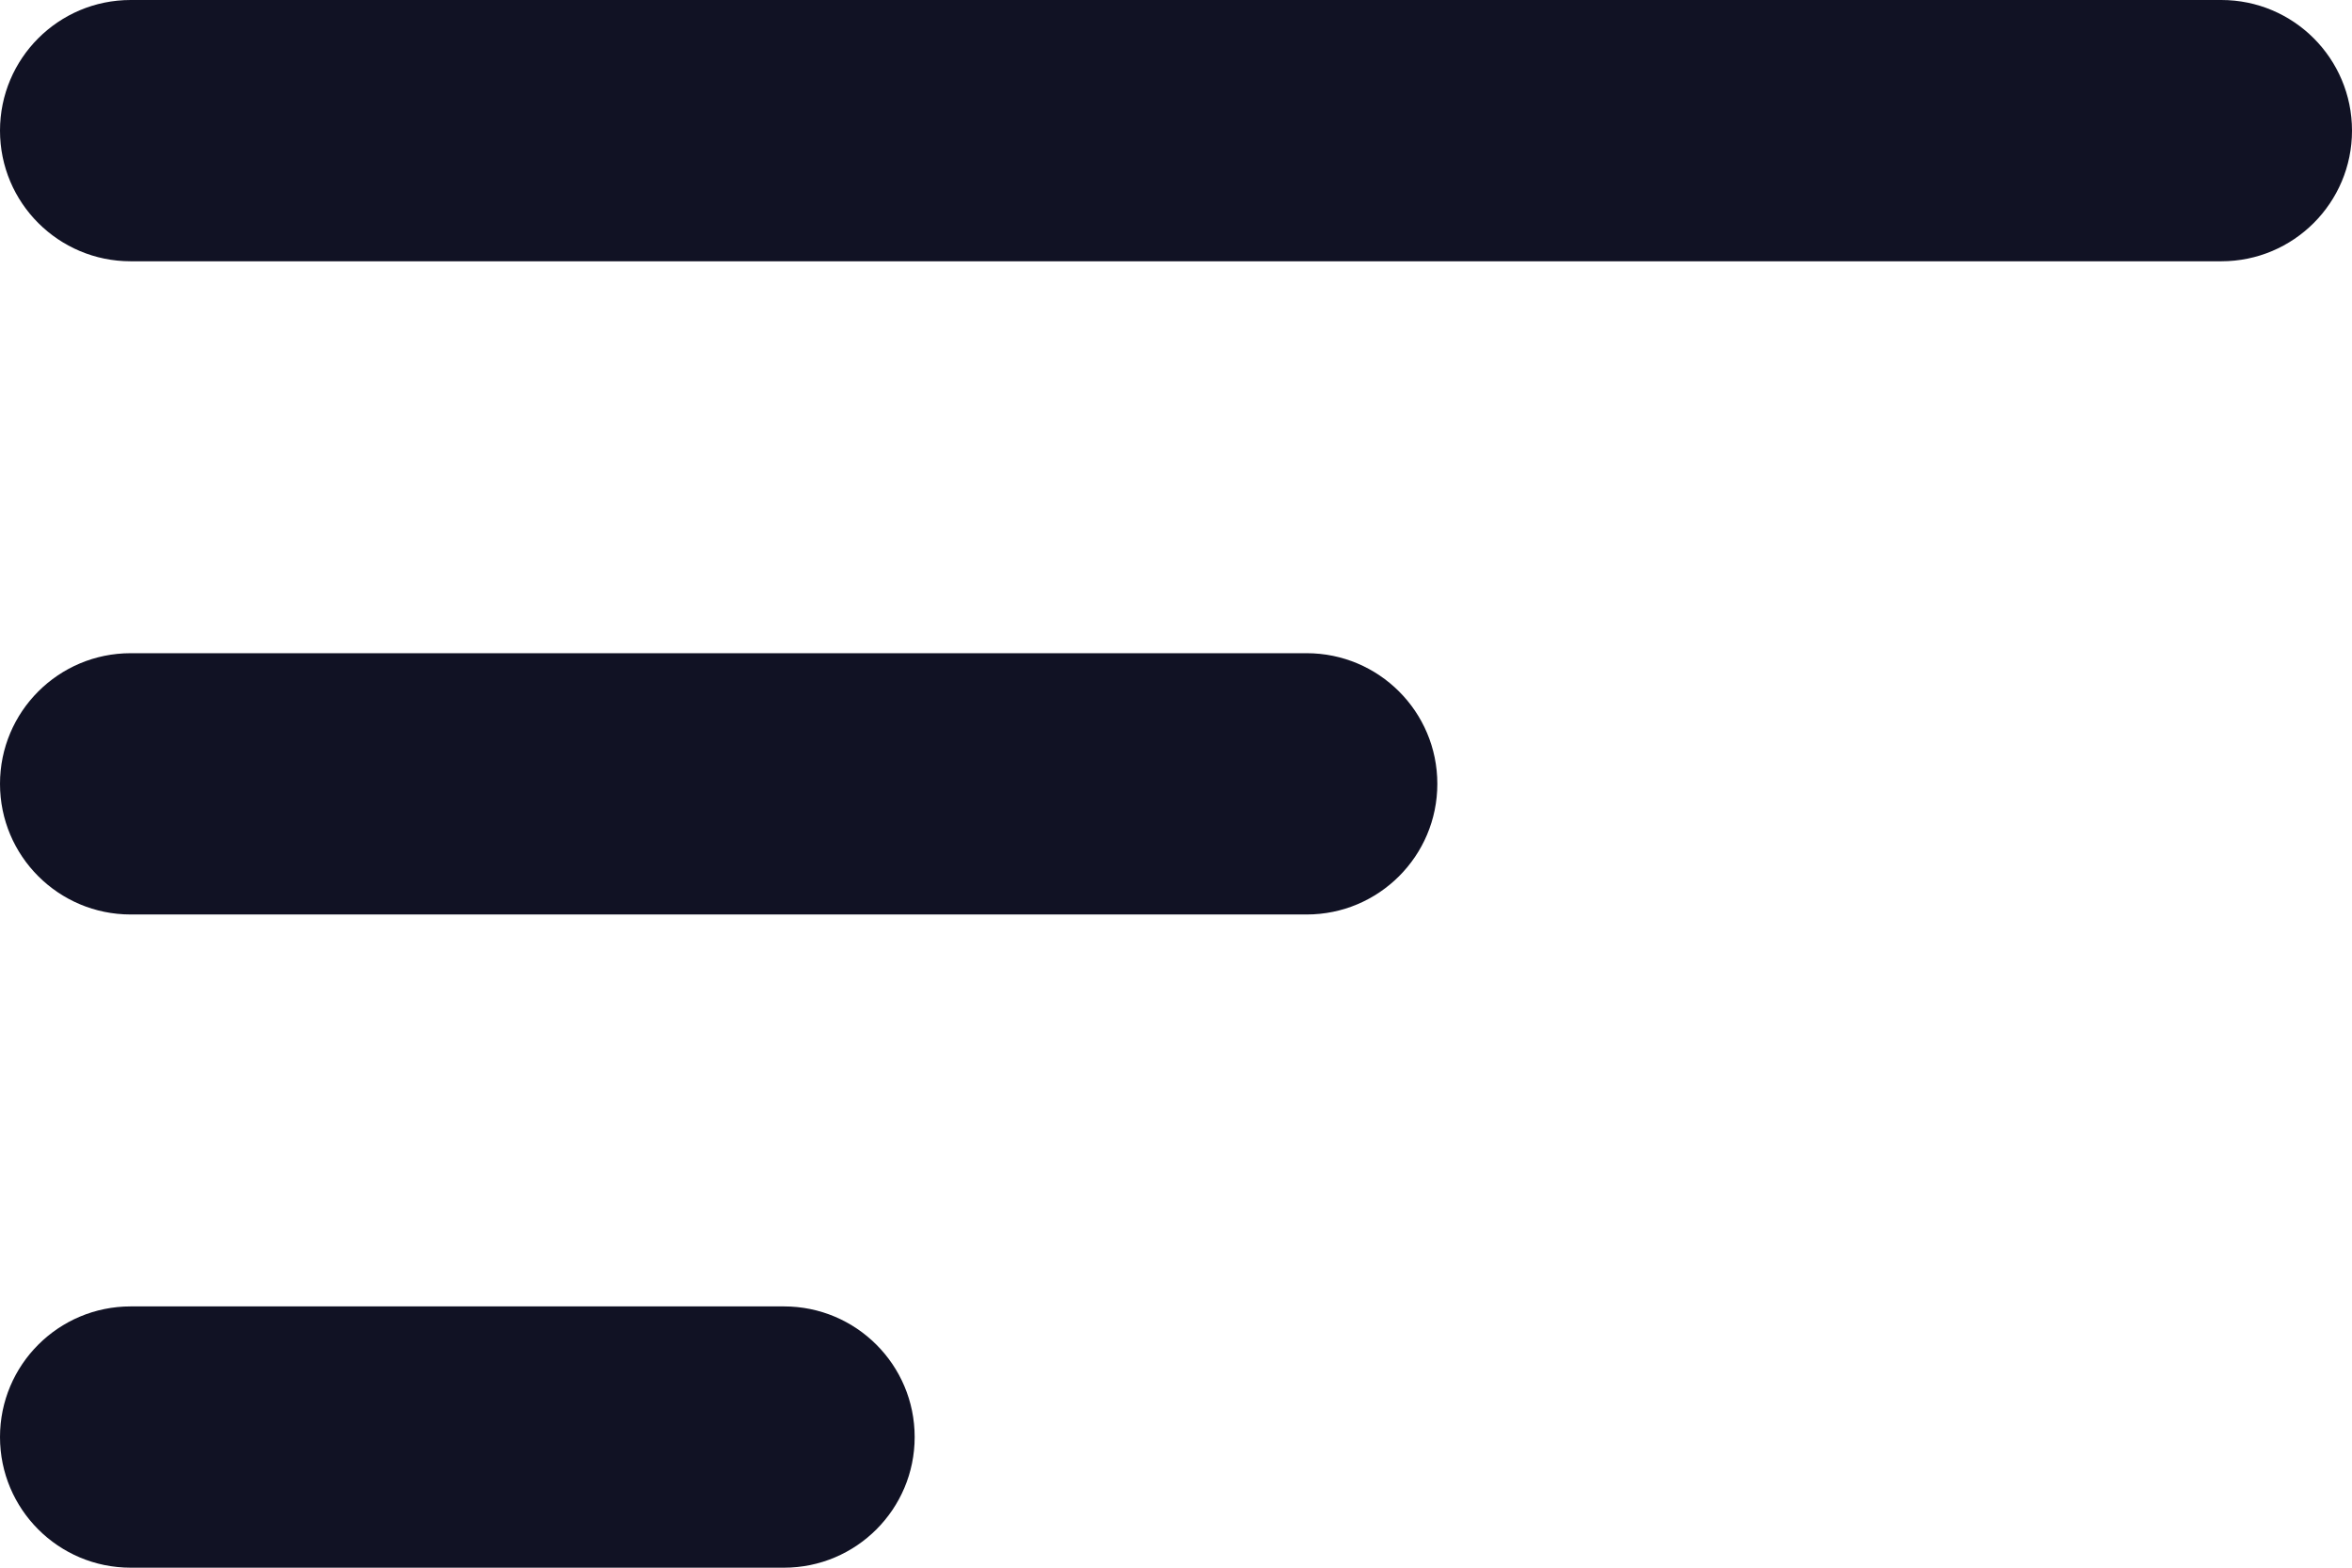
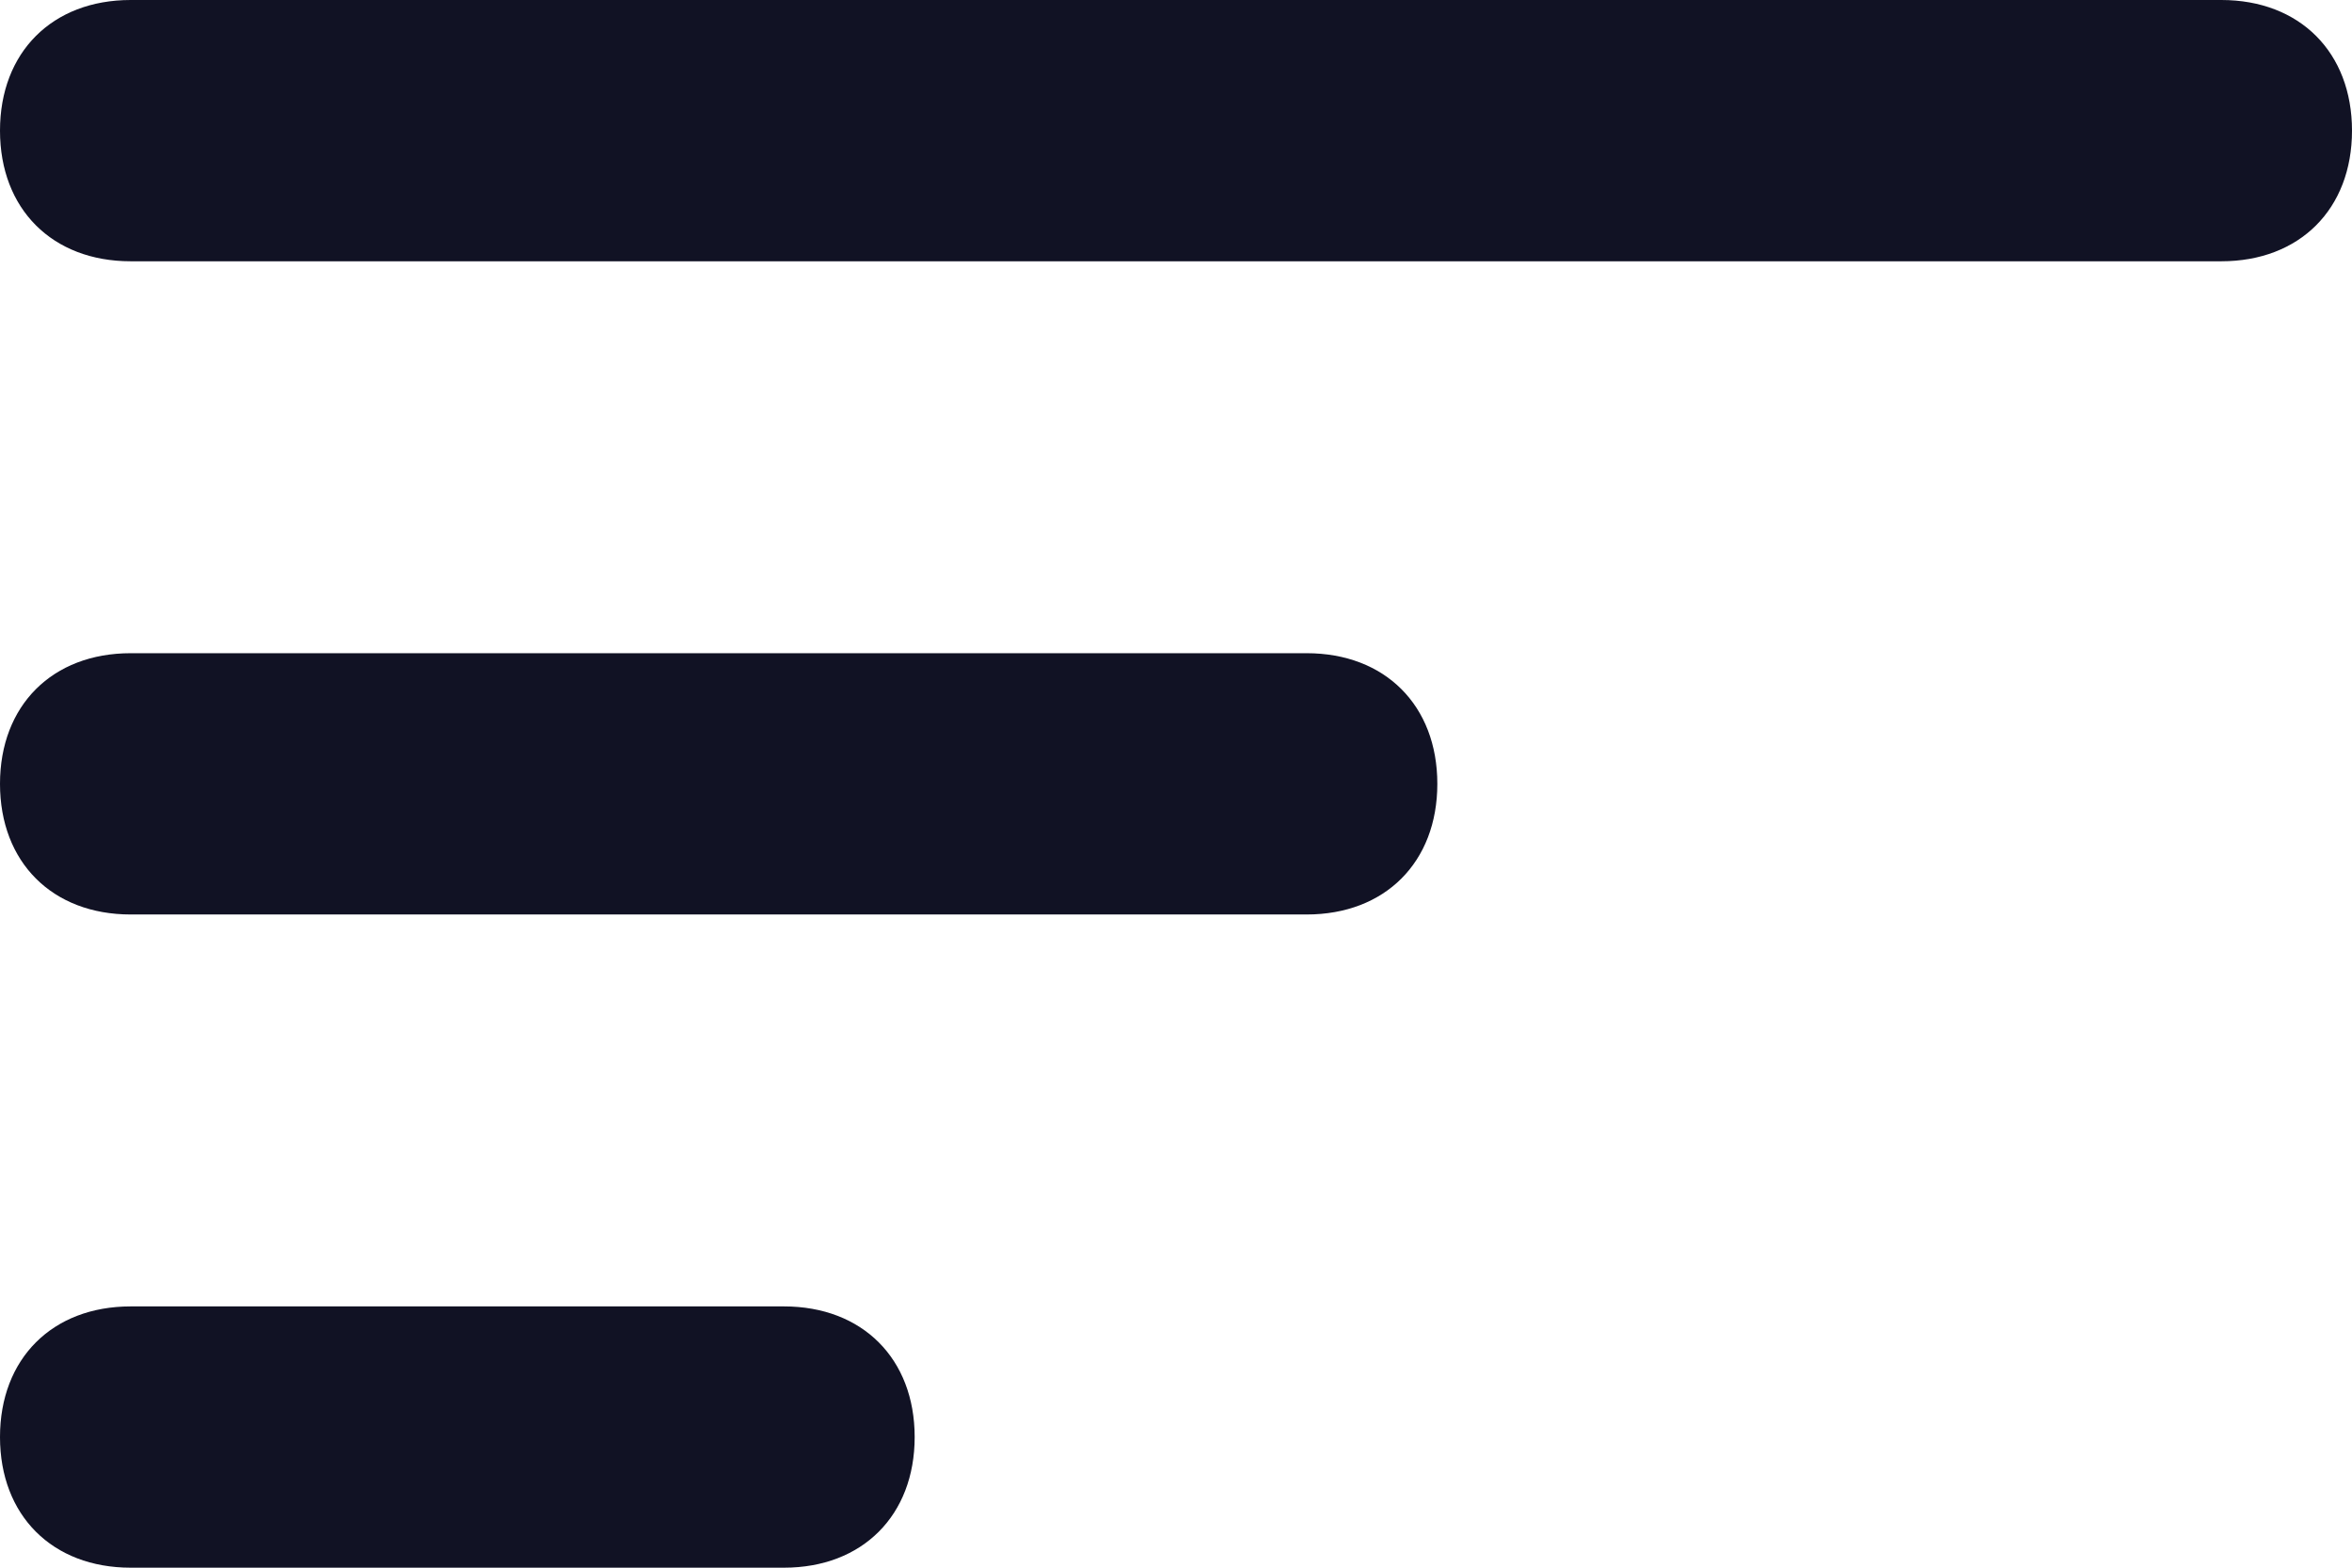
- <svg xmlns="http://www.w3.org/2000/svg" width="18" height="12" viewBox="0 0 18 12" fill="none">
-   <rect y="5" width="11" height="2" rx="1" fill="#111224" />
-   <rect width="18" height="2" rx="1" fill="#111224" />
-   <rect y="10" width="7" height="2" rx="1" fill="#111224" />
+ <svg xmlns="http://www.w3.org/2000/svg" version="1.1" id="icon" x="0px" y="0px" viewBox="0 0 18 12" style="enable-background:new 0 0 18 12;" xml:space="preserve">
+   <style type="text/css">
+ 	.st0{fill:#111224;}
+ </style>
+   <path class="st0" d="M1,5h9c0.6,0,1,0.4,1,1l0,0c0,0.6-0.4,1-1,1H1C0.4,7,0,6.6,0,6l0,0C0,5.4,0.4,5,1,5z" />
+   <path class="st0" d="M1,0h16c0.6,0,1,0.4,1,1l0,0c0,0.6-0.4,1-1,1H1C0.4,2,0,1.6,0,1l0,0C0,0.4,0.4,0,1,0z" />
+   <path class="st0" d="M1,10h5c0.6,0,1,0.4,1,1l0,0c0,0.6-0.4,1-1,1H1c-0.6,0-1-0.4-1-1l0,0C0,10.4,0.4,10,1,10z" />
</svg>
